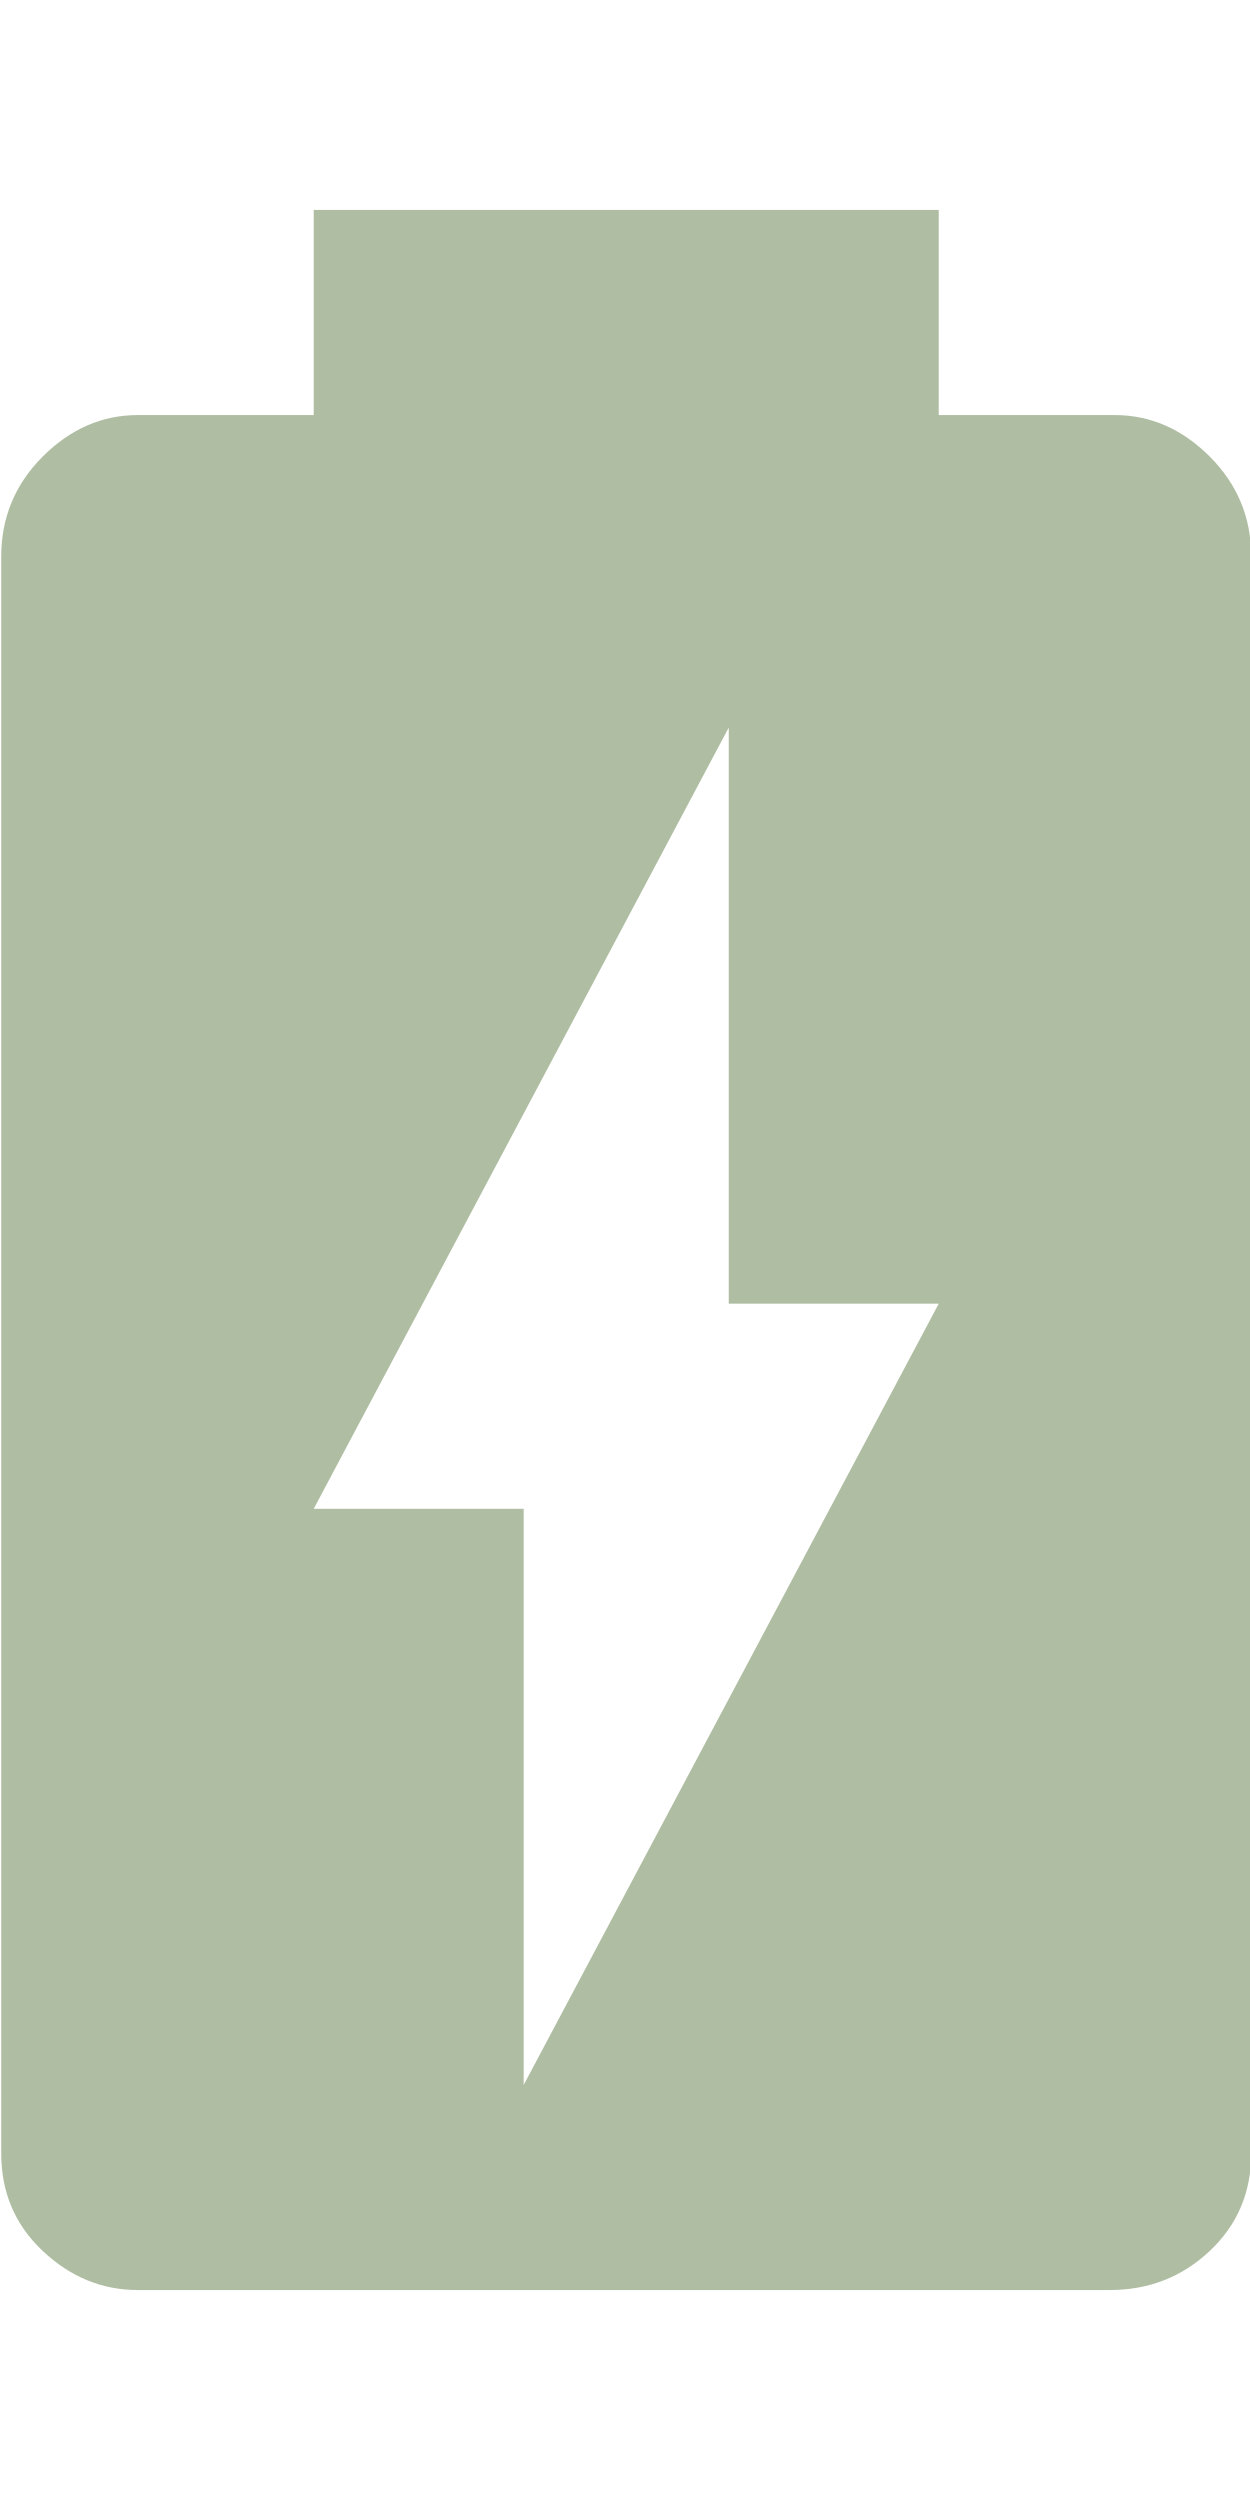
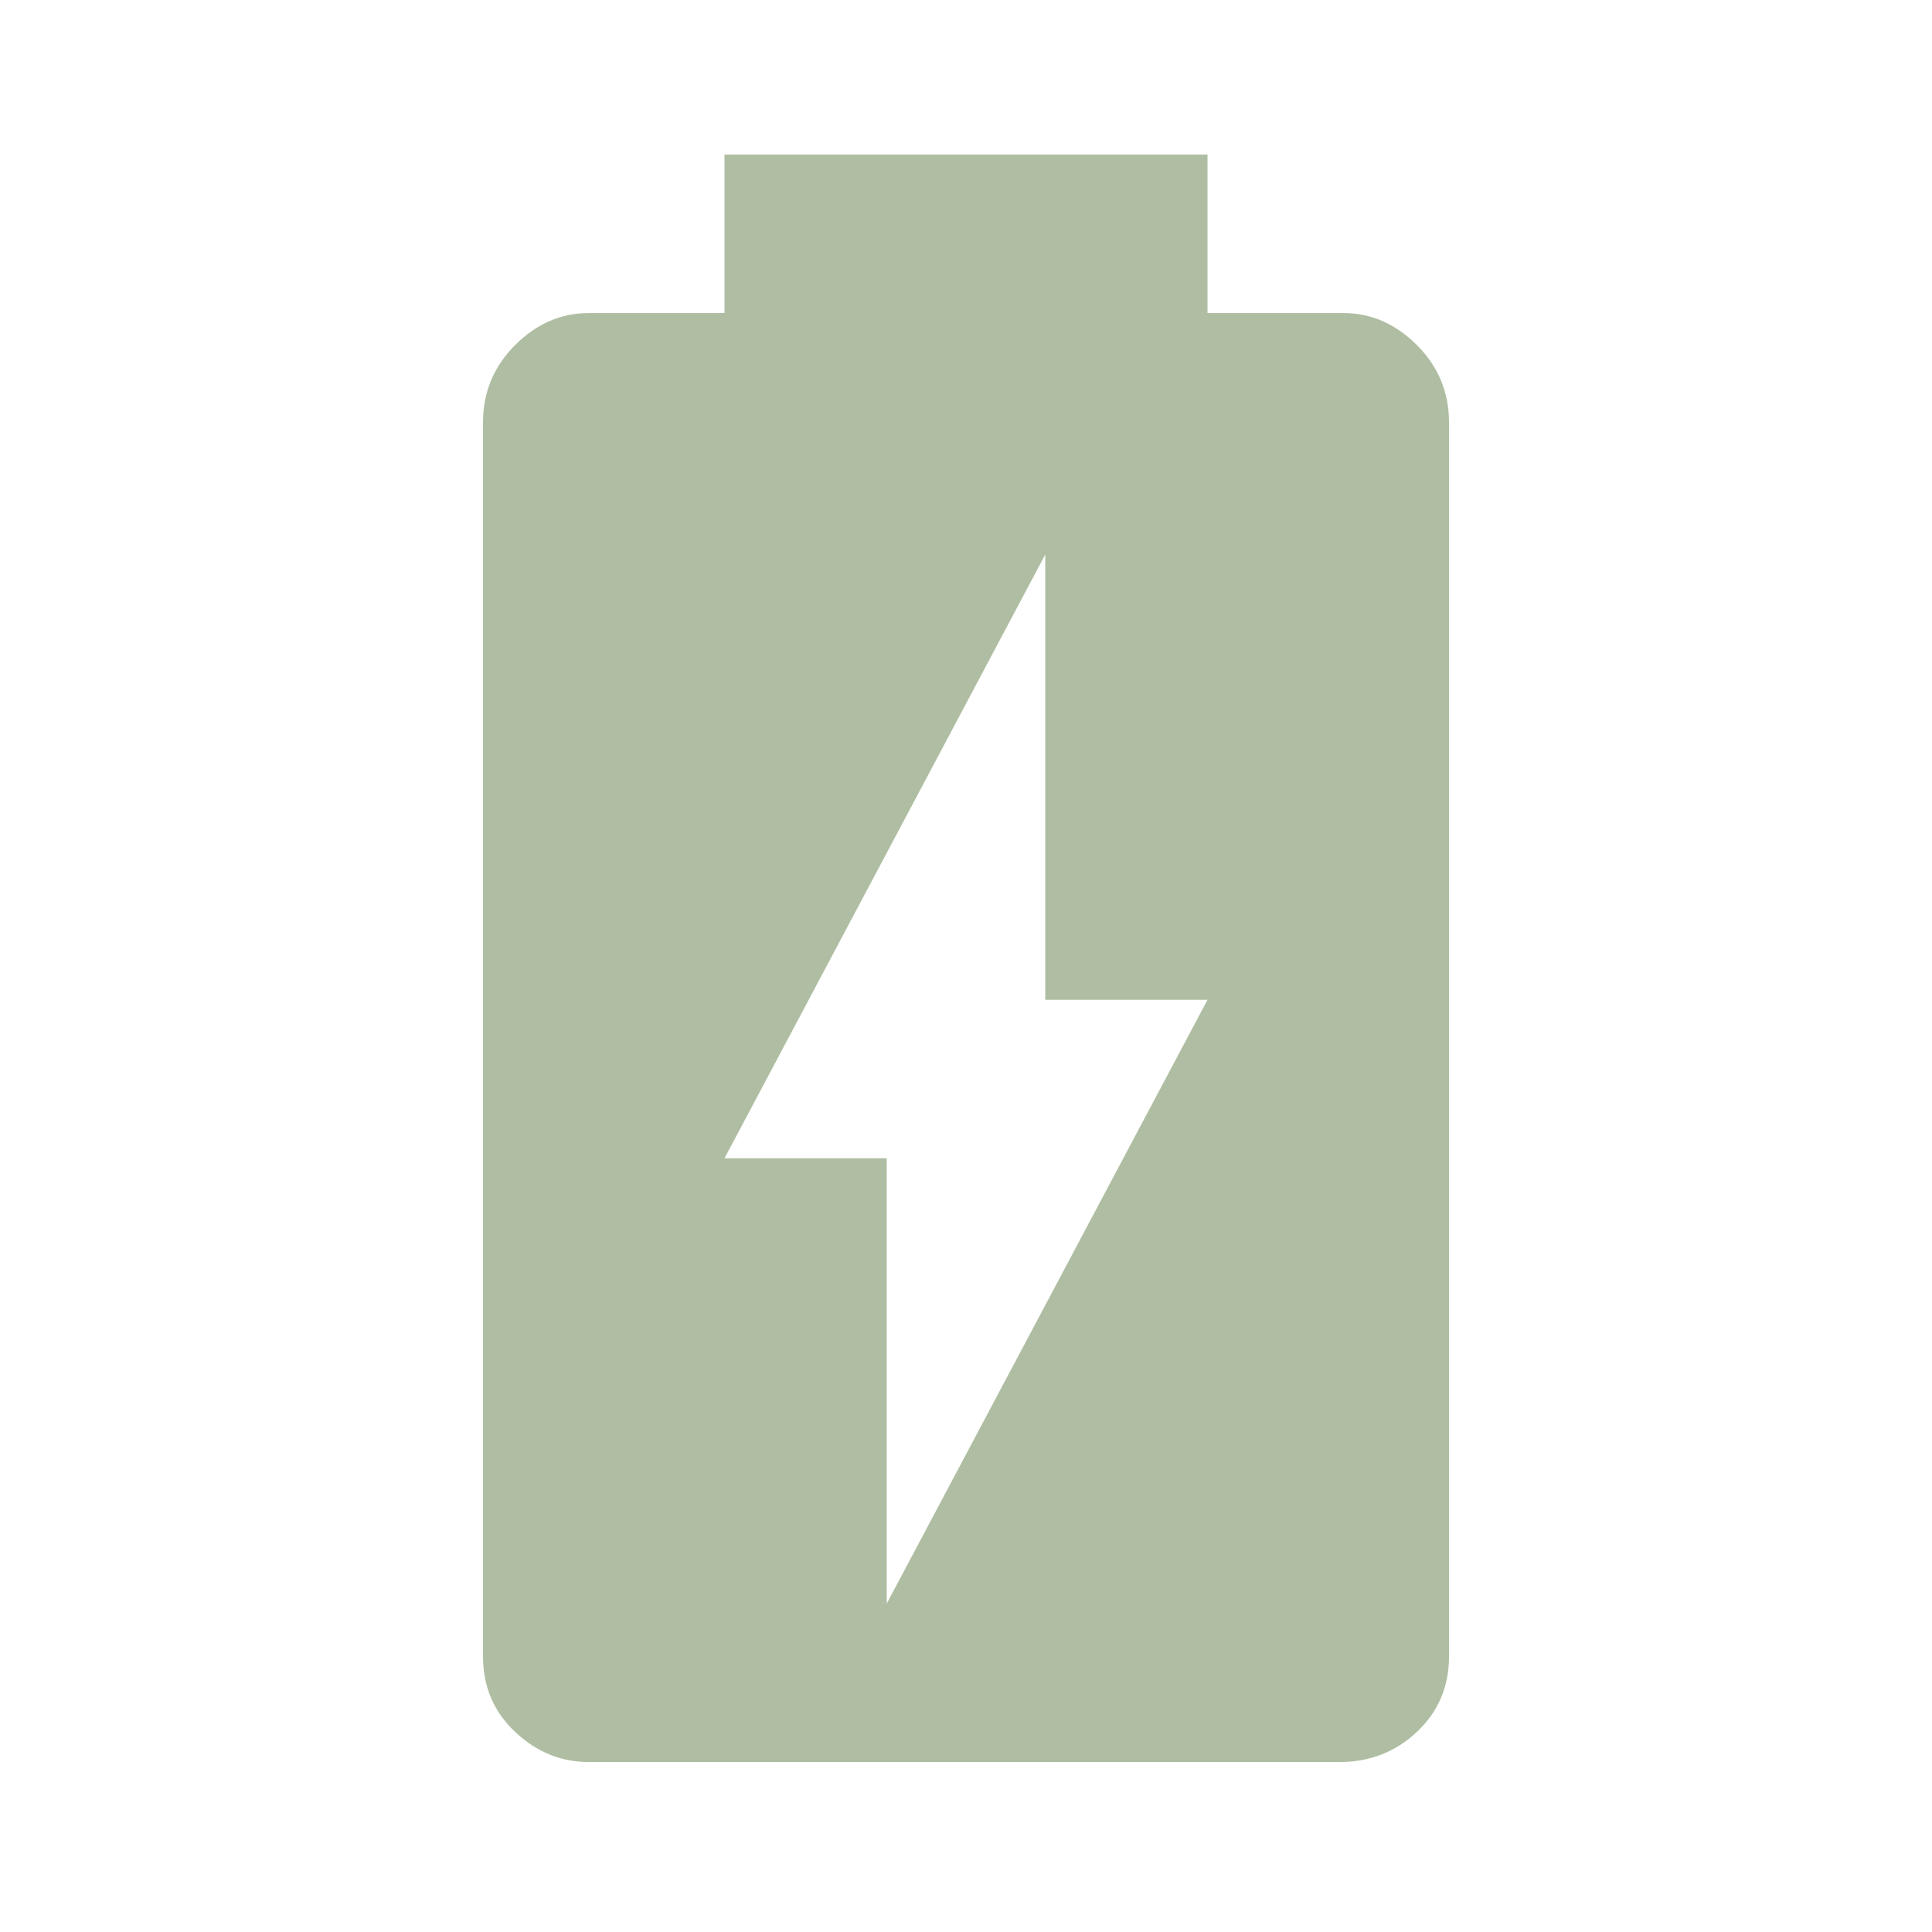
- <svg xmlns="http://www.w3.org/2000/svg" version="1.0" id="glyph_󰂄" x="0px" y="0px" width="50px" height="100px">
+ <svg xmlns="http://www.w3.org/2000/svg" version="1.0" id="glyph_󰂄" x="0px" y="0px" width="100" height="100">
  <defs id="defs1" />
-   <g id="󰂄" style="fill:#afbea2;fill-opacity:1">
-     <path style="fill:#afbea2;stroke-width:0px;fill-opacity:1" d="M44.58 16.602 C42.822 16.602 39.307 16.602 37.549 16.602 C37.549 14.551 37.549 10.449 37.549 8.398 C31.299 8.398 18.799 8.398 12.549 8.398 C12.549 10.449 12.549 14.551 12.549 16.602 C10.791 16.602 7.275 16.602 5.518 16.602 Q3.369 16.602 1.709 18.262 Q0.049 19.922 0.049 22.266 C0.049 43.555 0.049 70.166 0.049 86.133 Q0.049 88.477 1.709 90.039 Q3.369 91.602 5.518 91.602 C18.473 91.602 34.668 91.602 44.385 91.602 Q46.729 91.602 48.389 90.039 Q50.049 88.477 50.049 86.133 C50.049 64.844 50.049 38.232 50.049 22.266 Q50.049 19.922 48.389 18.262 Q46.729 16.602 44.58 16.602 zM20.947 83.398 C20.947 77.637 20.947 66.113 20.947 60.352 C18.848 60.352 14.648 60.352 12.549 60.352 C16.699 52.539 25 36.914 29.15 29.102 C29.15 34.863 29.15 46.387 29.15 52.148 C31.25 52.148 35.449 52.148 37.549 52.148 C33.398 59.961 25.098 75.586 20.947 83.398 z" id="path_󰂄_0" />
+   <g id="󰂄" style="fill:#afbea2;fill-opacity:1" transform="translate(24.95117,-0.398438)">
+     <path style="fill:#afbea2;fill-opacity:1;stroke-width:0px" d="m 44.58,16.602 c -1.758,0 -5.273,0 -7.031,0 0,-2.051 0,-6.152 0,-8.203 -6.25,0 -18.75,0 -25,0 0,2.051 0,6.152 0,8.203 -1.758,0 -5.273,0 -7.031,0 q -2.148,0 -3.809,1.66 -1.66,1.66 -1.66,4.004 c 0,21.289 0,47.9 0,63.867 q 0,2.344 1.66,3.906 1.66,1.562 3.809,1.562 c 12.956,0 29.15,0 38.867,0 q 2.344,0 4.004,-1.562 1.66,-1.562 1.66,-3.906 c 0,-21.289 0,-47.9 0,-63.867 q 0,-2.344 -1.66,-4.004 -1.66,-1.66 -3.809,-1.66 z M 20.947,83.398 c 0,-5.762 0,-17.285 0,-23.047 -2.1,0 -6.299,0 -8.398,0 4.15,-7.812 12.451,-23.438 16.602,-31.25 0,5.762 0,17.285 0,23.047 2.1,0 6.299,0 8.398,0 -4.15,7.812 -12.451,23.438 -16.602,31.25 z" id="path_󰂄_0" />
  </g>
</svg>
